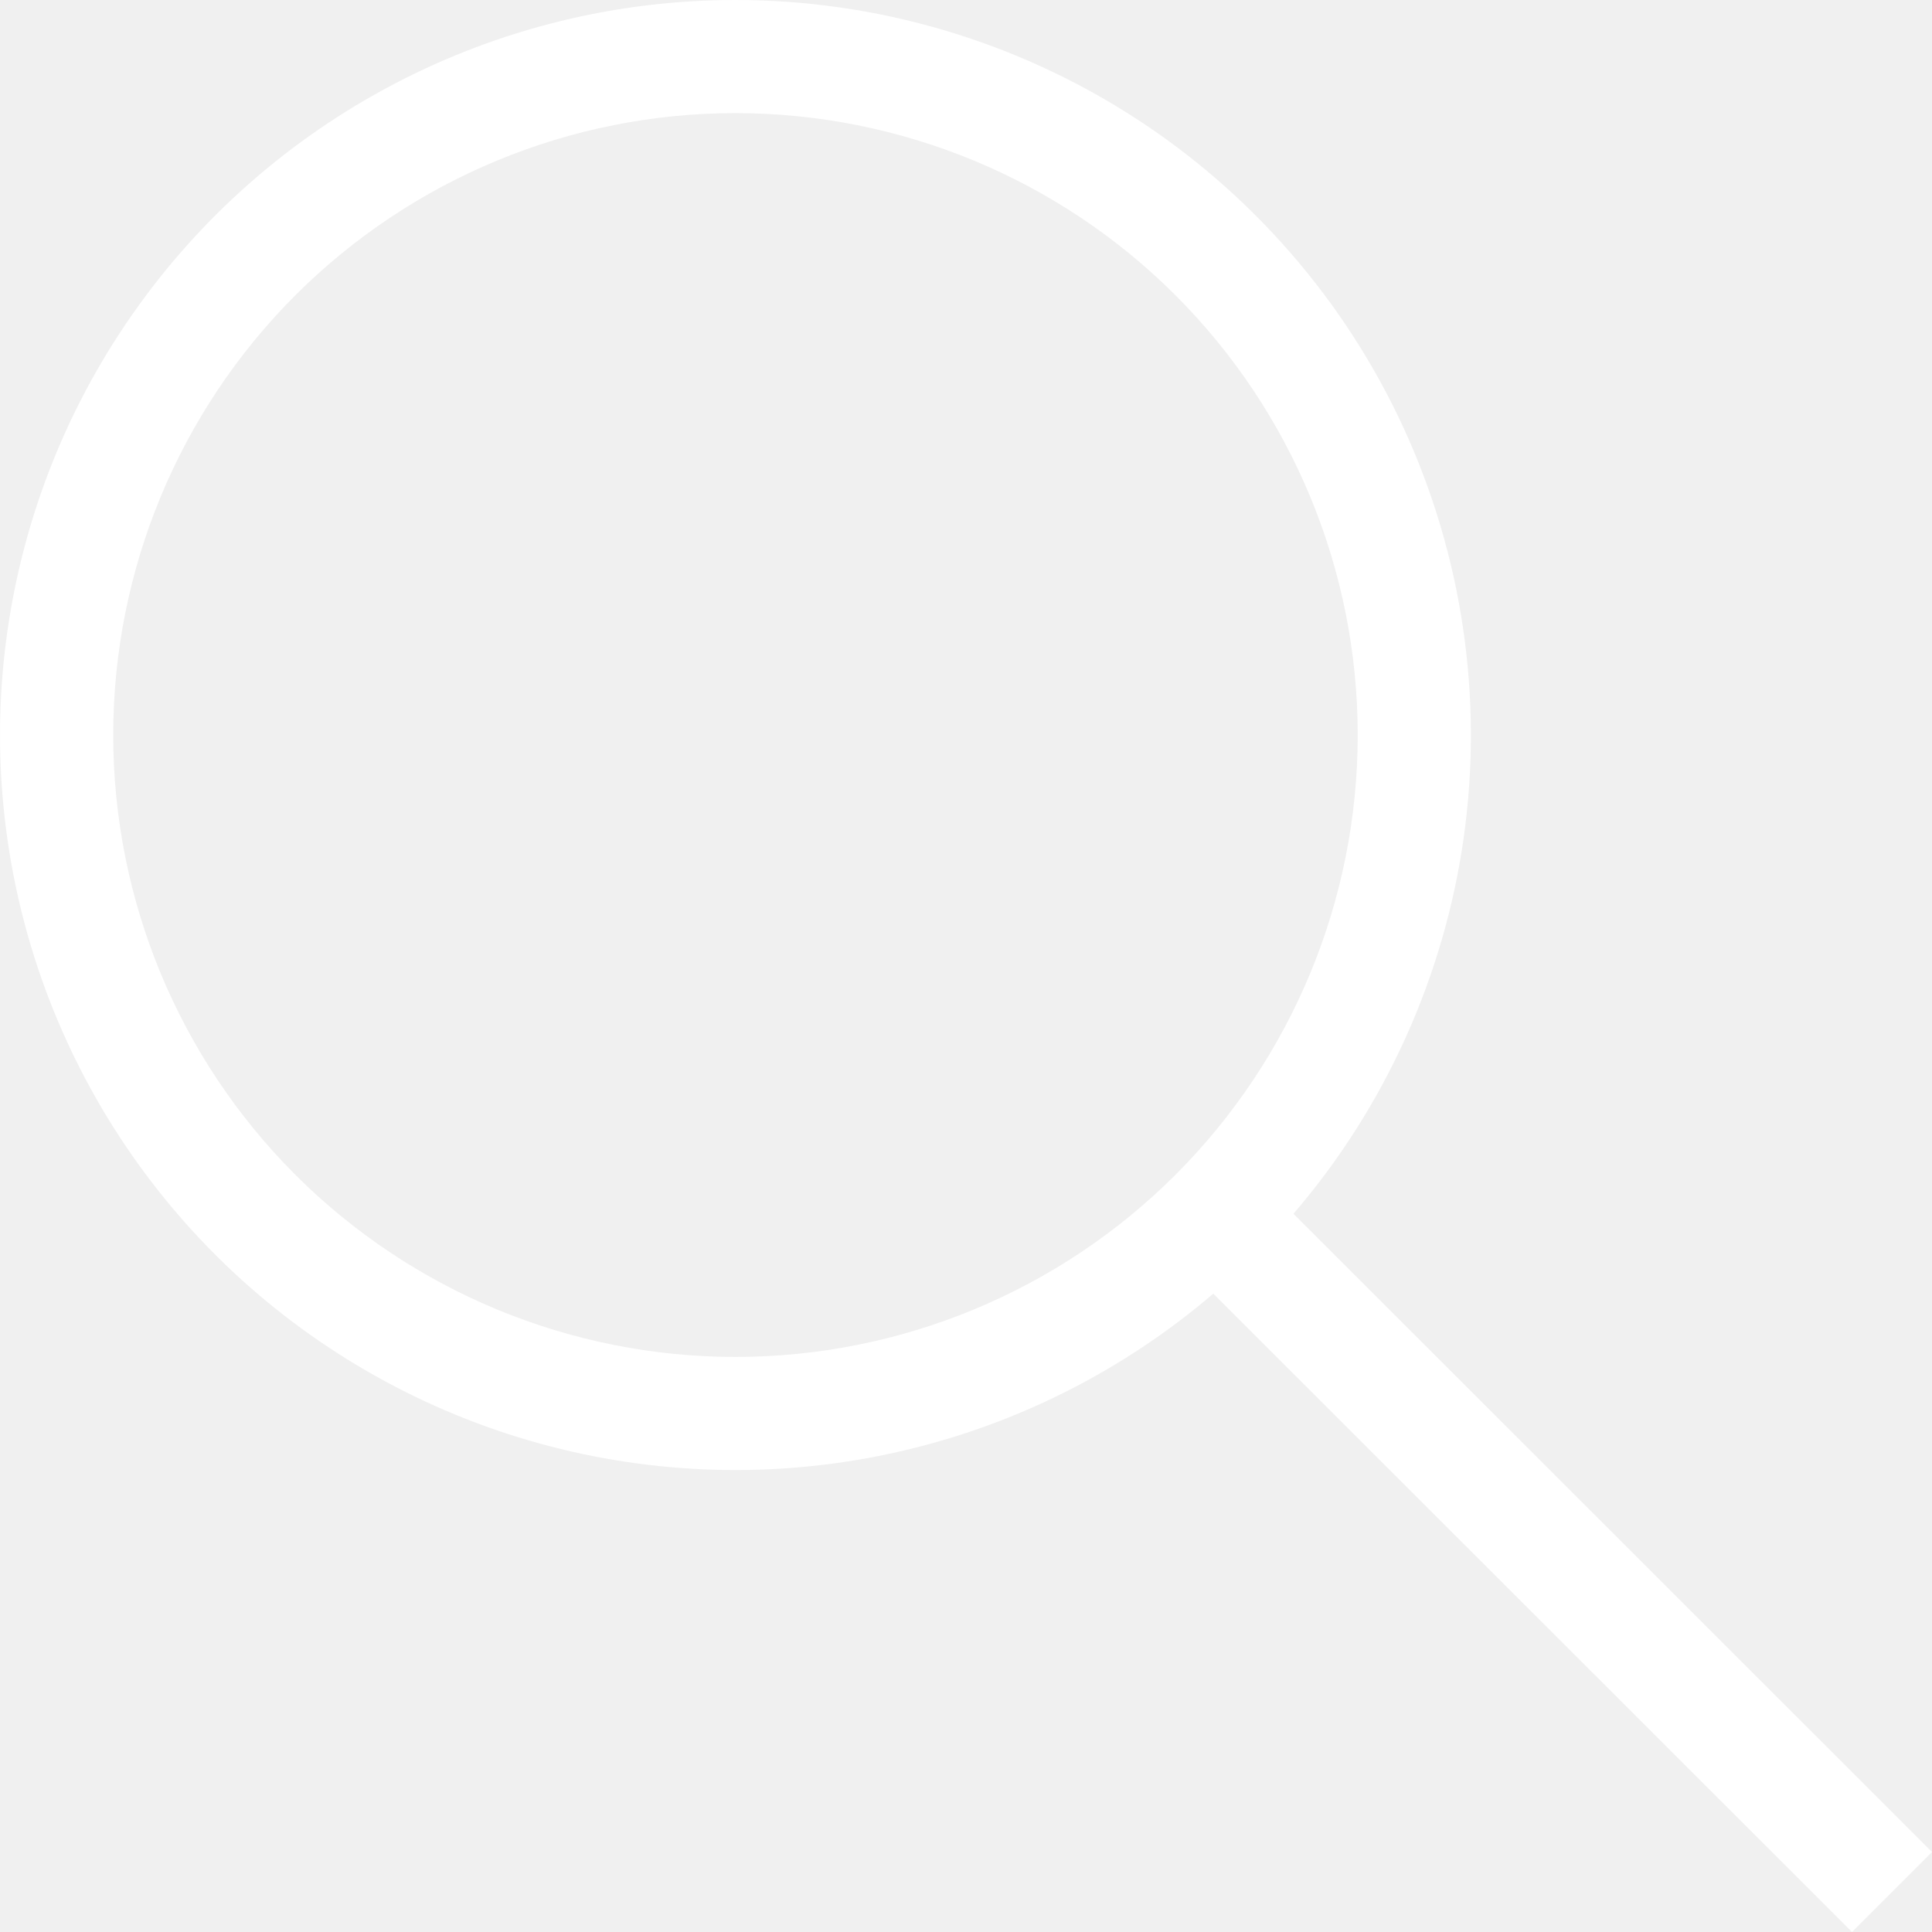
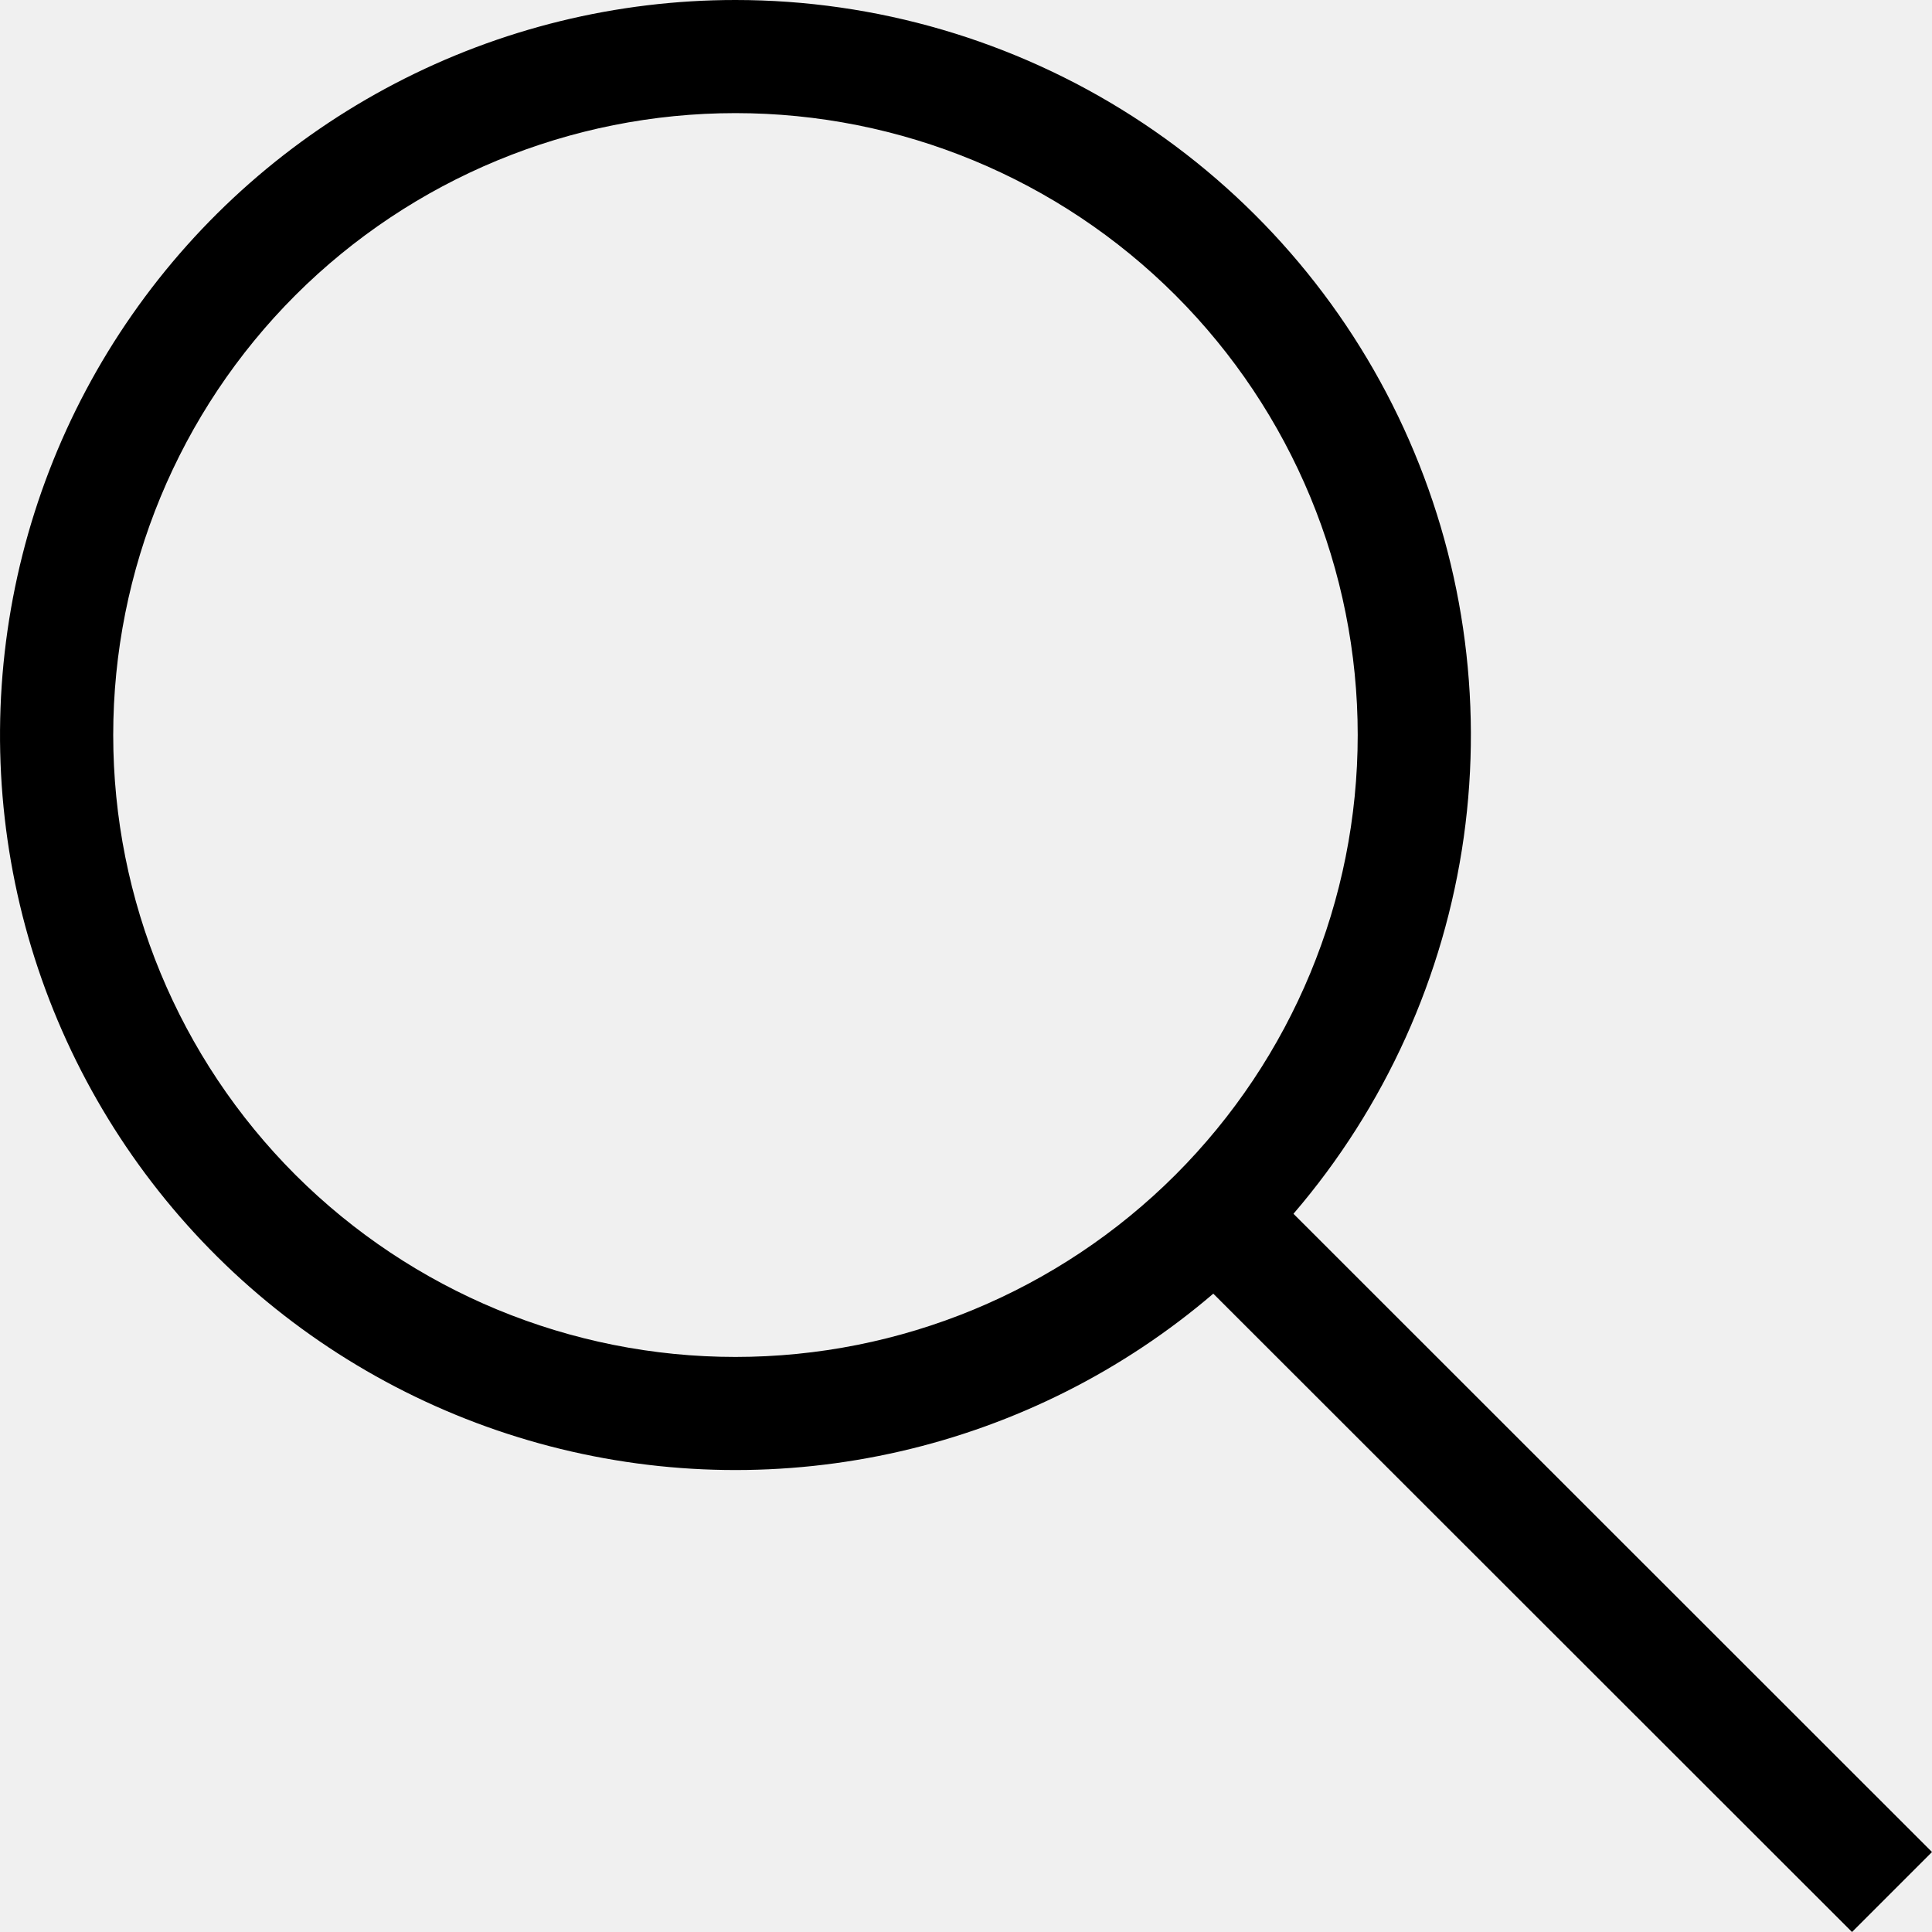
<svg xmlns="http://www.w3.org/2000/svg" width="20" height="20" viewBox="0 0 20 20" fill="none">
-   <path d="M7.613 2.25118e-08C9.07 -3.13105e-05 10.496 0.418 11.722 1.203C12.948 1.989 13.923 3.109 14.531 4.432C15.139 5.755 15.355 7.224 15.153 8.666C14.95 10.107 14.338 11.461 13.39 12.565L20 19.172L19.172 20L12.56 13.392C11.628 14.189 10.517 14.749 9.321 15.024C8.126 15.299 6.881 15.281 5.694 14.972C4.507 14.663 3.412 14.072 2.502 13.249C1.593 12.426 0.896 11.395 0.471 10.245C0.046 9.094 -0.094 7.858 0.062 6.642C0.218 5.426 0.665 4.265 1.367 3.259C2.068 2.253 3.003 1.431 4.09 0.864C5.178 0.296 6.387 -9.42957e-05 7.613 2.25118e-08ZM7.613 1.171C5.905 1.171 4.267 1.849 3.058 3.056C1.85 4.264 1.172 5.901 1.172 7.609C1.172 9.317 1.85 10.954 3.058 12.162C4.267 13.369 5.905 14.047 7.613 14.047C9.322 14.047 10.96 13.369 12.168 12.162C13.376 10.954 14.055 9.317 14.055 7.609C14.055 5.901 13.376 4.264 12.168 3.056C10.96 1.849 9.322 1.171 7.613 1.171Z" fill="white" />
+   <path d="M7.613 2.25118e-08C9.07 -3.13105e-05 10.496 0.418 11.722 1.203C12.948 1.989 13.923 3.109 14.531 4.432C15.139 5.755 15.355 7.224 15.153 8.666C14.95 10.107 14.338 11.461 13.39 12.565L20 19.172L19.172 20L12.56 13.392C11.628 14.189 10.517 14.749 9.321 15.024C8.126 15.299 6.881 15.281 5.694 14.972C4.507 14.663 3.412 14.072 2.502 13.249C1.593 12.426 0.896 11.395 0.471 10.245C0.046 9.094 -0.094 7.858 0.062 6.642C0.218 5.426 0.665 4.265 1.367 3.259C2.068 2.253 3.003 1.431 4.09 0.864C5.178 0.296 6.387 -9.42957e-05 7.613 2.25118e-08ZM7.613 1.171C5.905 1.171 4.267 1.849 3.058 3.056C1.85 4.264 1.172 5.901 1.172 7.609C1.172 9.317 1.85 10.954 3.058 12.162C4.267 13.369 5.905 14.047 7.613 14.047C9.322 14.047 10.96 13.369 12.168 12.162C13.376 10.954 14.055 9.317 14.055 7.609C14.055 5.901 13.376 4.264 12.168 3.056C10.96 1.849 9.322 1.171 7.613 1.171Z" fill="currentColor" />
</svg>
